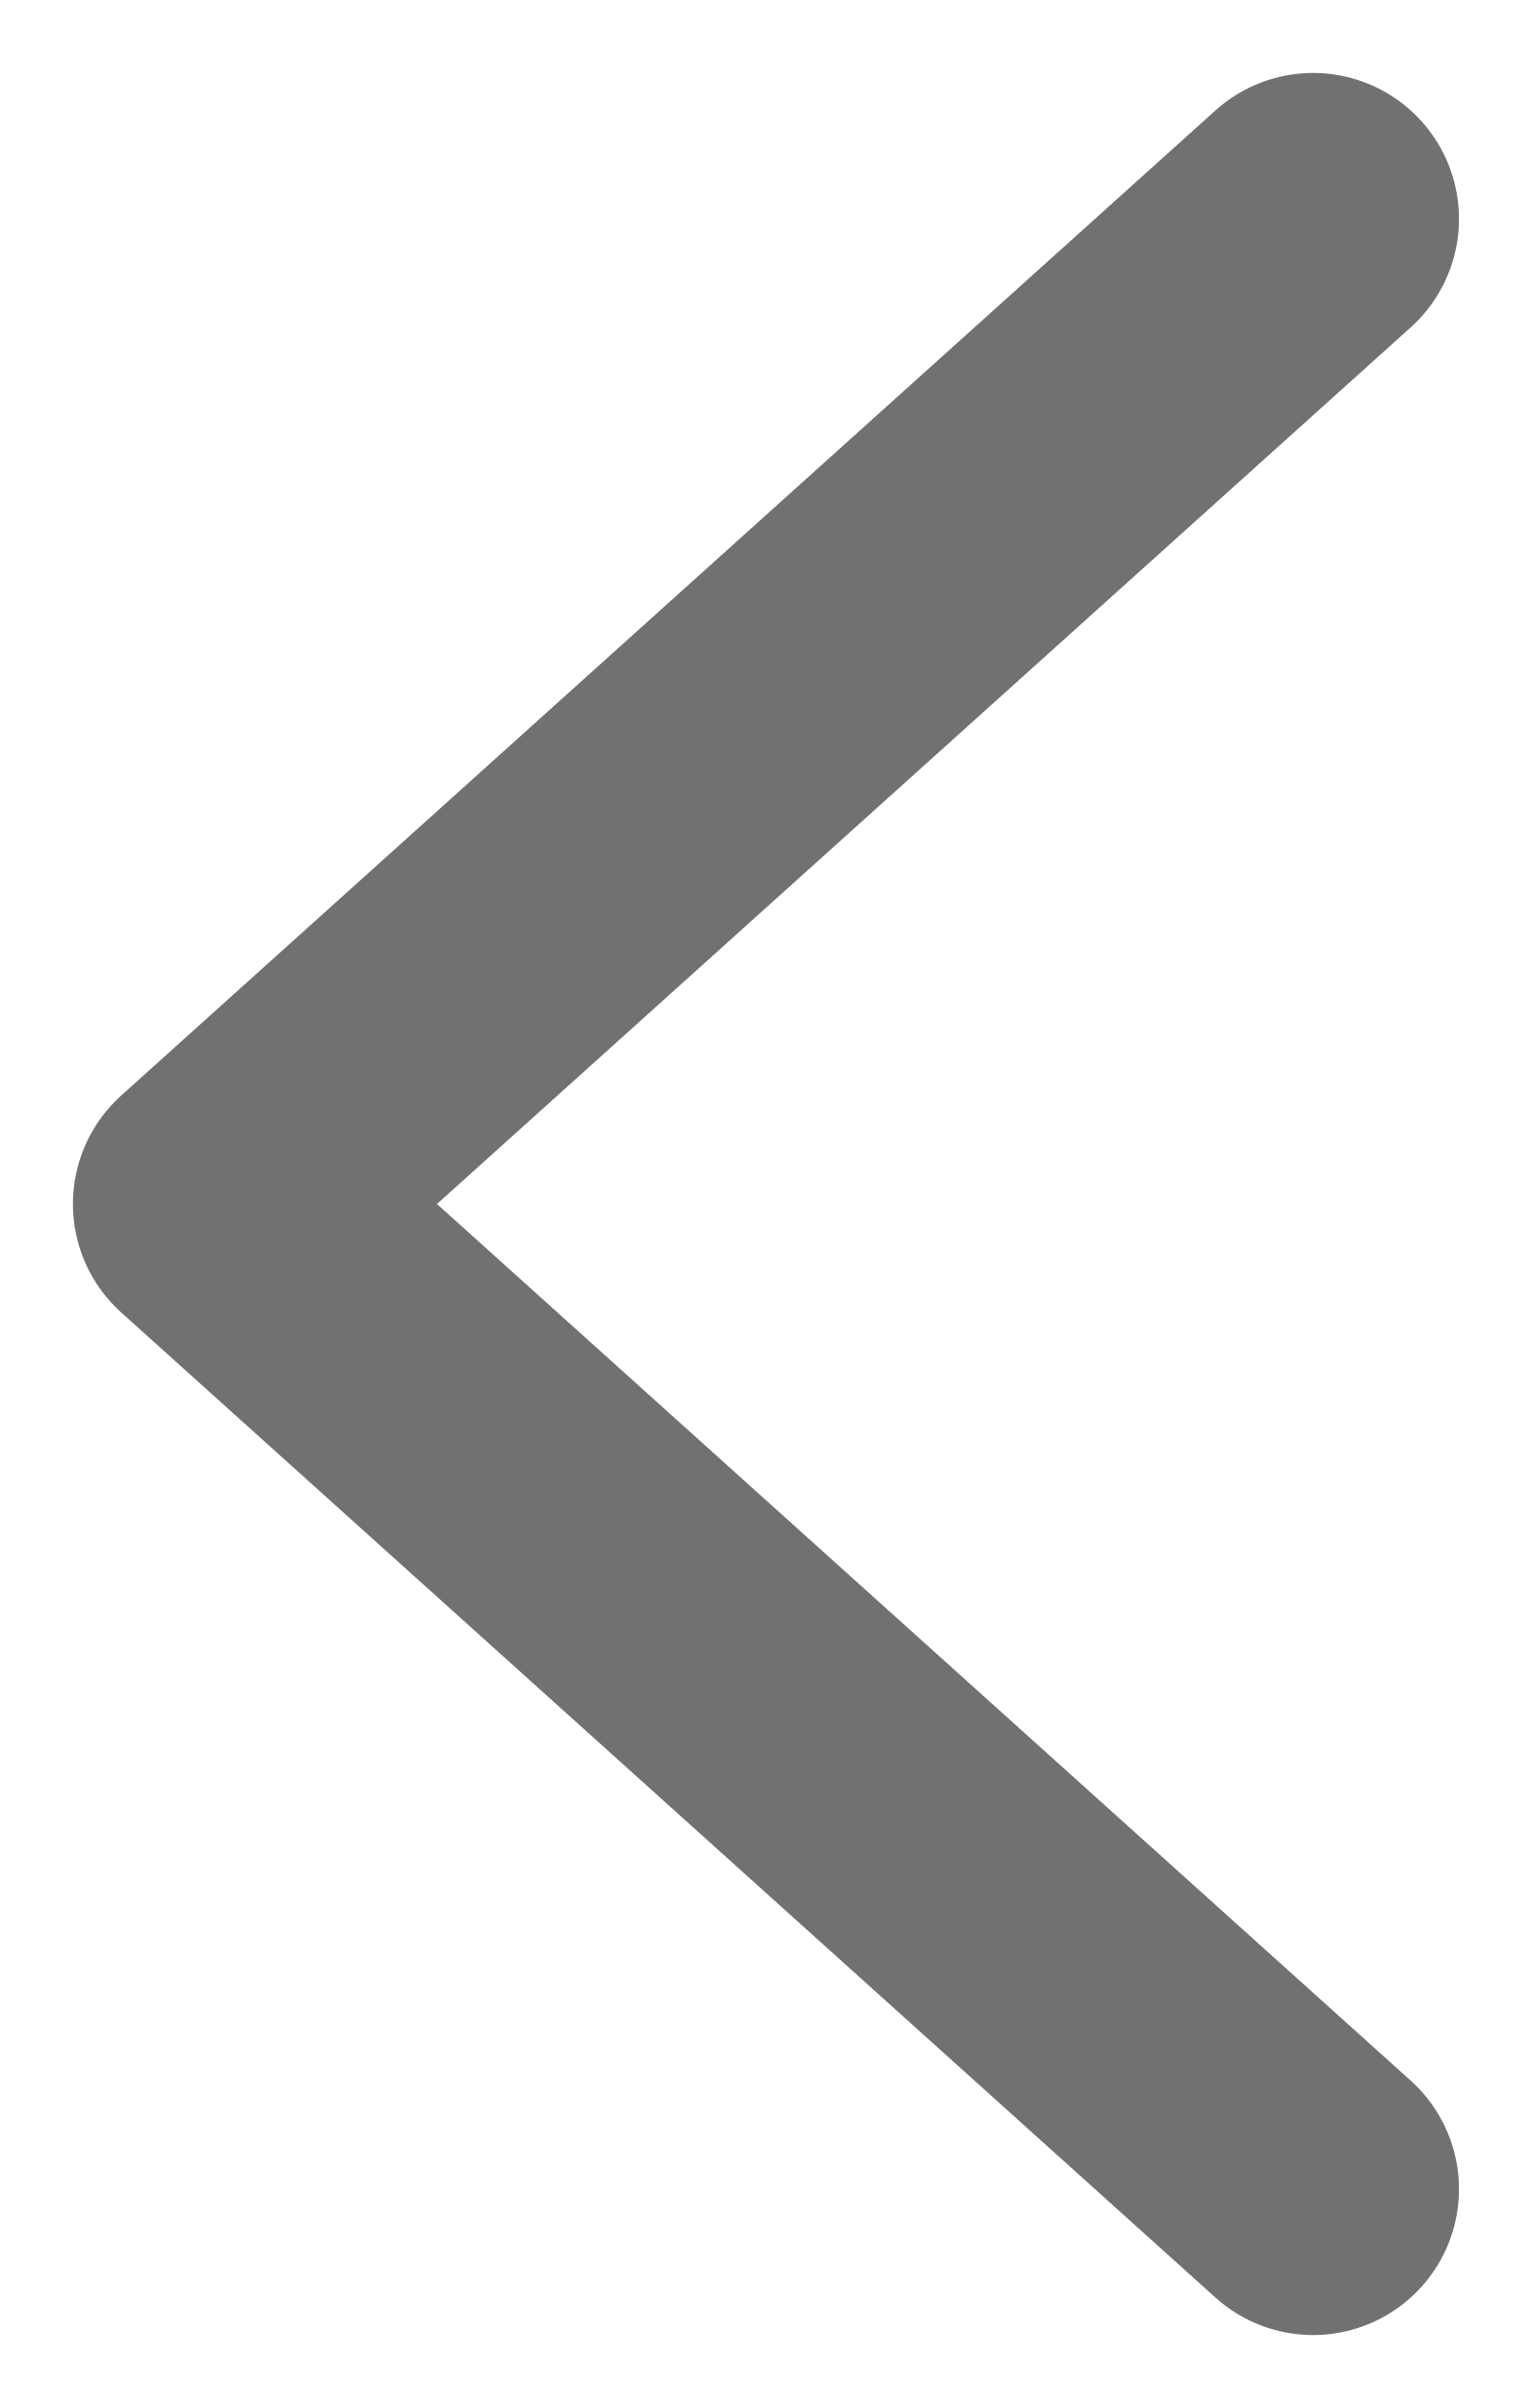
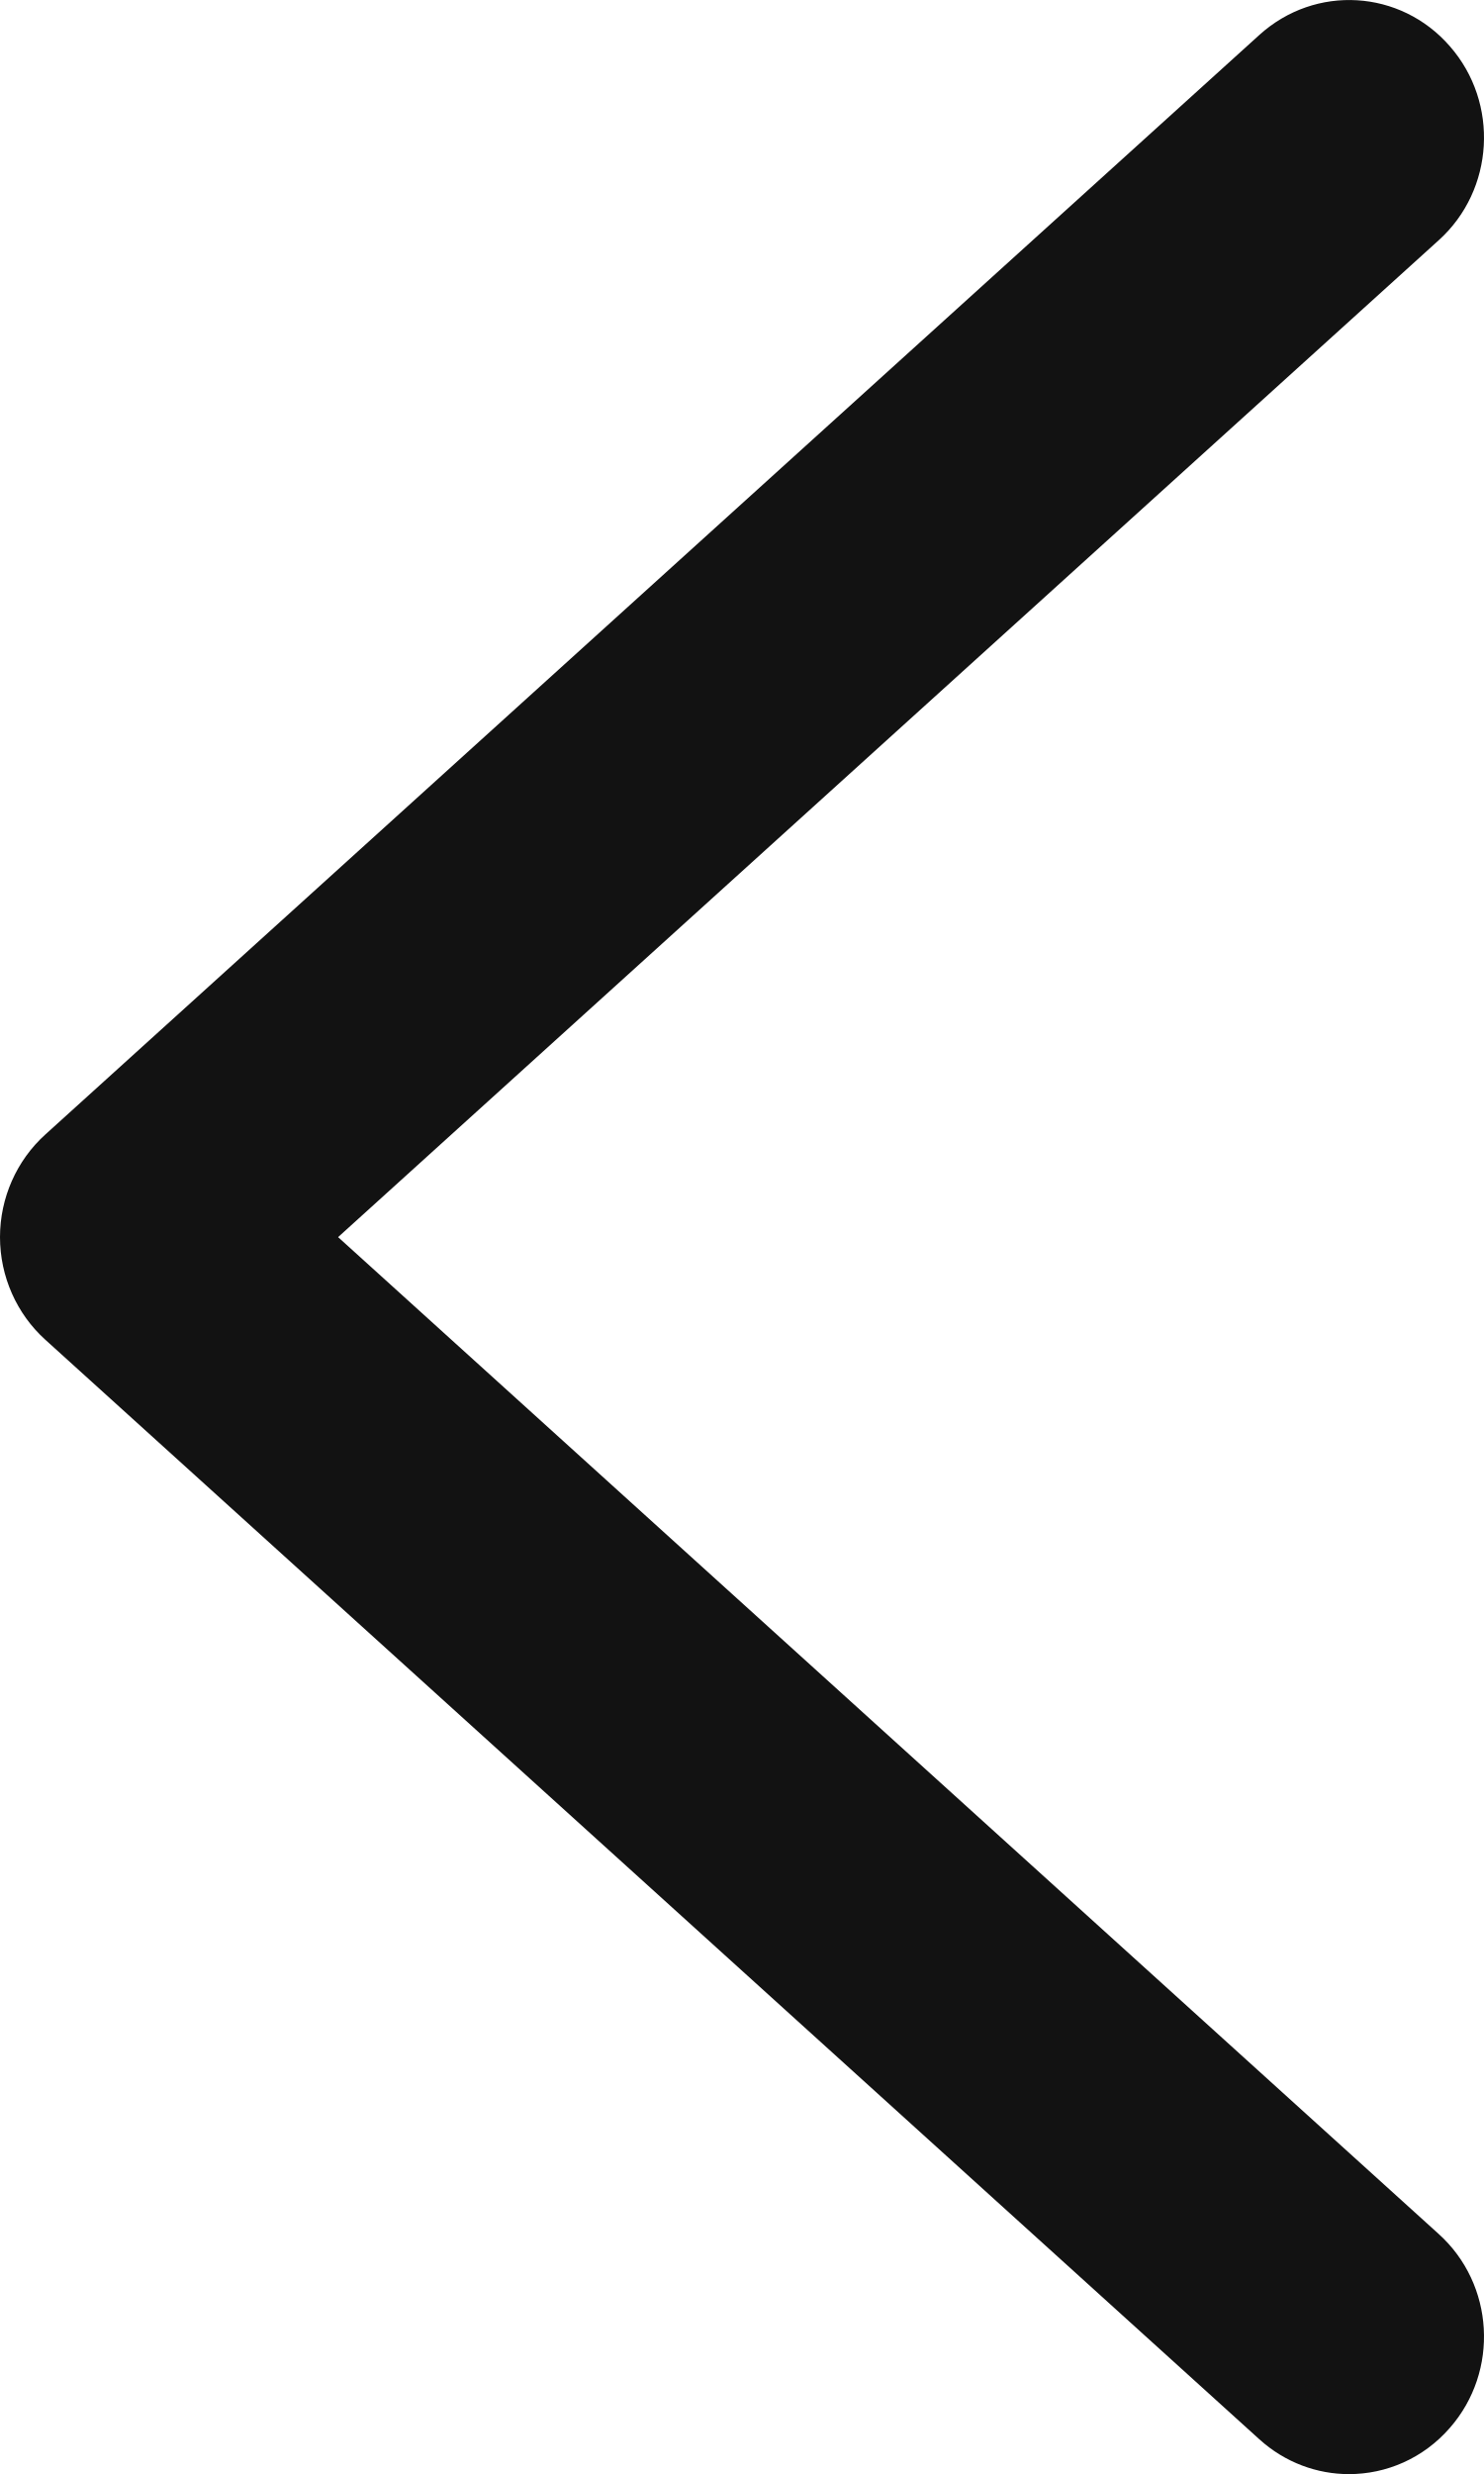
- <svg xmlns="http://www.w3.org/2000/svg" width="14" height="22" viewBox="0 0 14 22" fill="none">
-   <path d="M12 2L2 11L12 20" stroke="#717171" stroke-width="2.667" stroke-miterlimit="10" stroke-linecap="round" stroke-linejoin="round" />
+ <svg xmlns="http://www.w3.org/2000/svg" width="12" height="20" viewBox="0 0 12 20" fill="none">
+   <path d="M10.908 20.001C10.651 20.001 10.392 19.908 10.184 19.72L0.367 10.831C0.134 10.621 0 10.318 0 10.001C0 9.684 0.134 9.381 0.367 9.171L10.184 0.282C10.636 -0.127 11.324 -0.086 11.724 0.374C12.125 0.832 12.084 1.536 11.634 1.942L2.734 10.001L11.634 18.06C12.084 18.466 12.125 19.169 11.724 19.627C11.508 19.875 11.209 20.001 10.908 20.001Z" fill="#121212" />
</svg>
